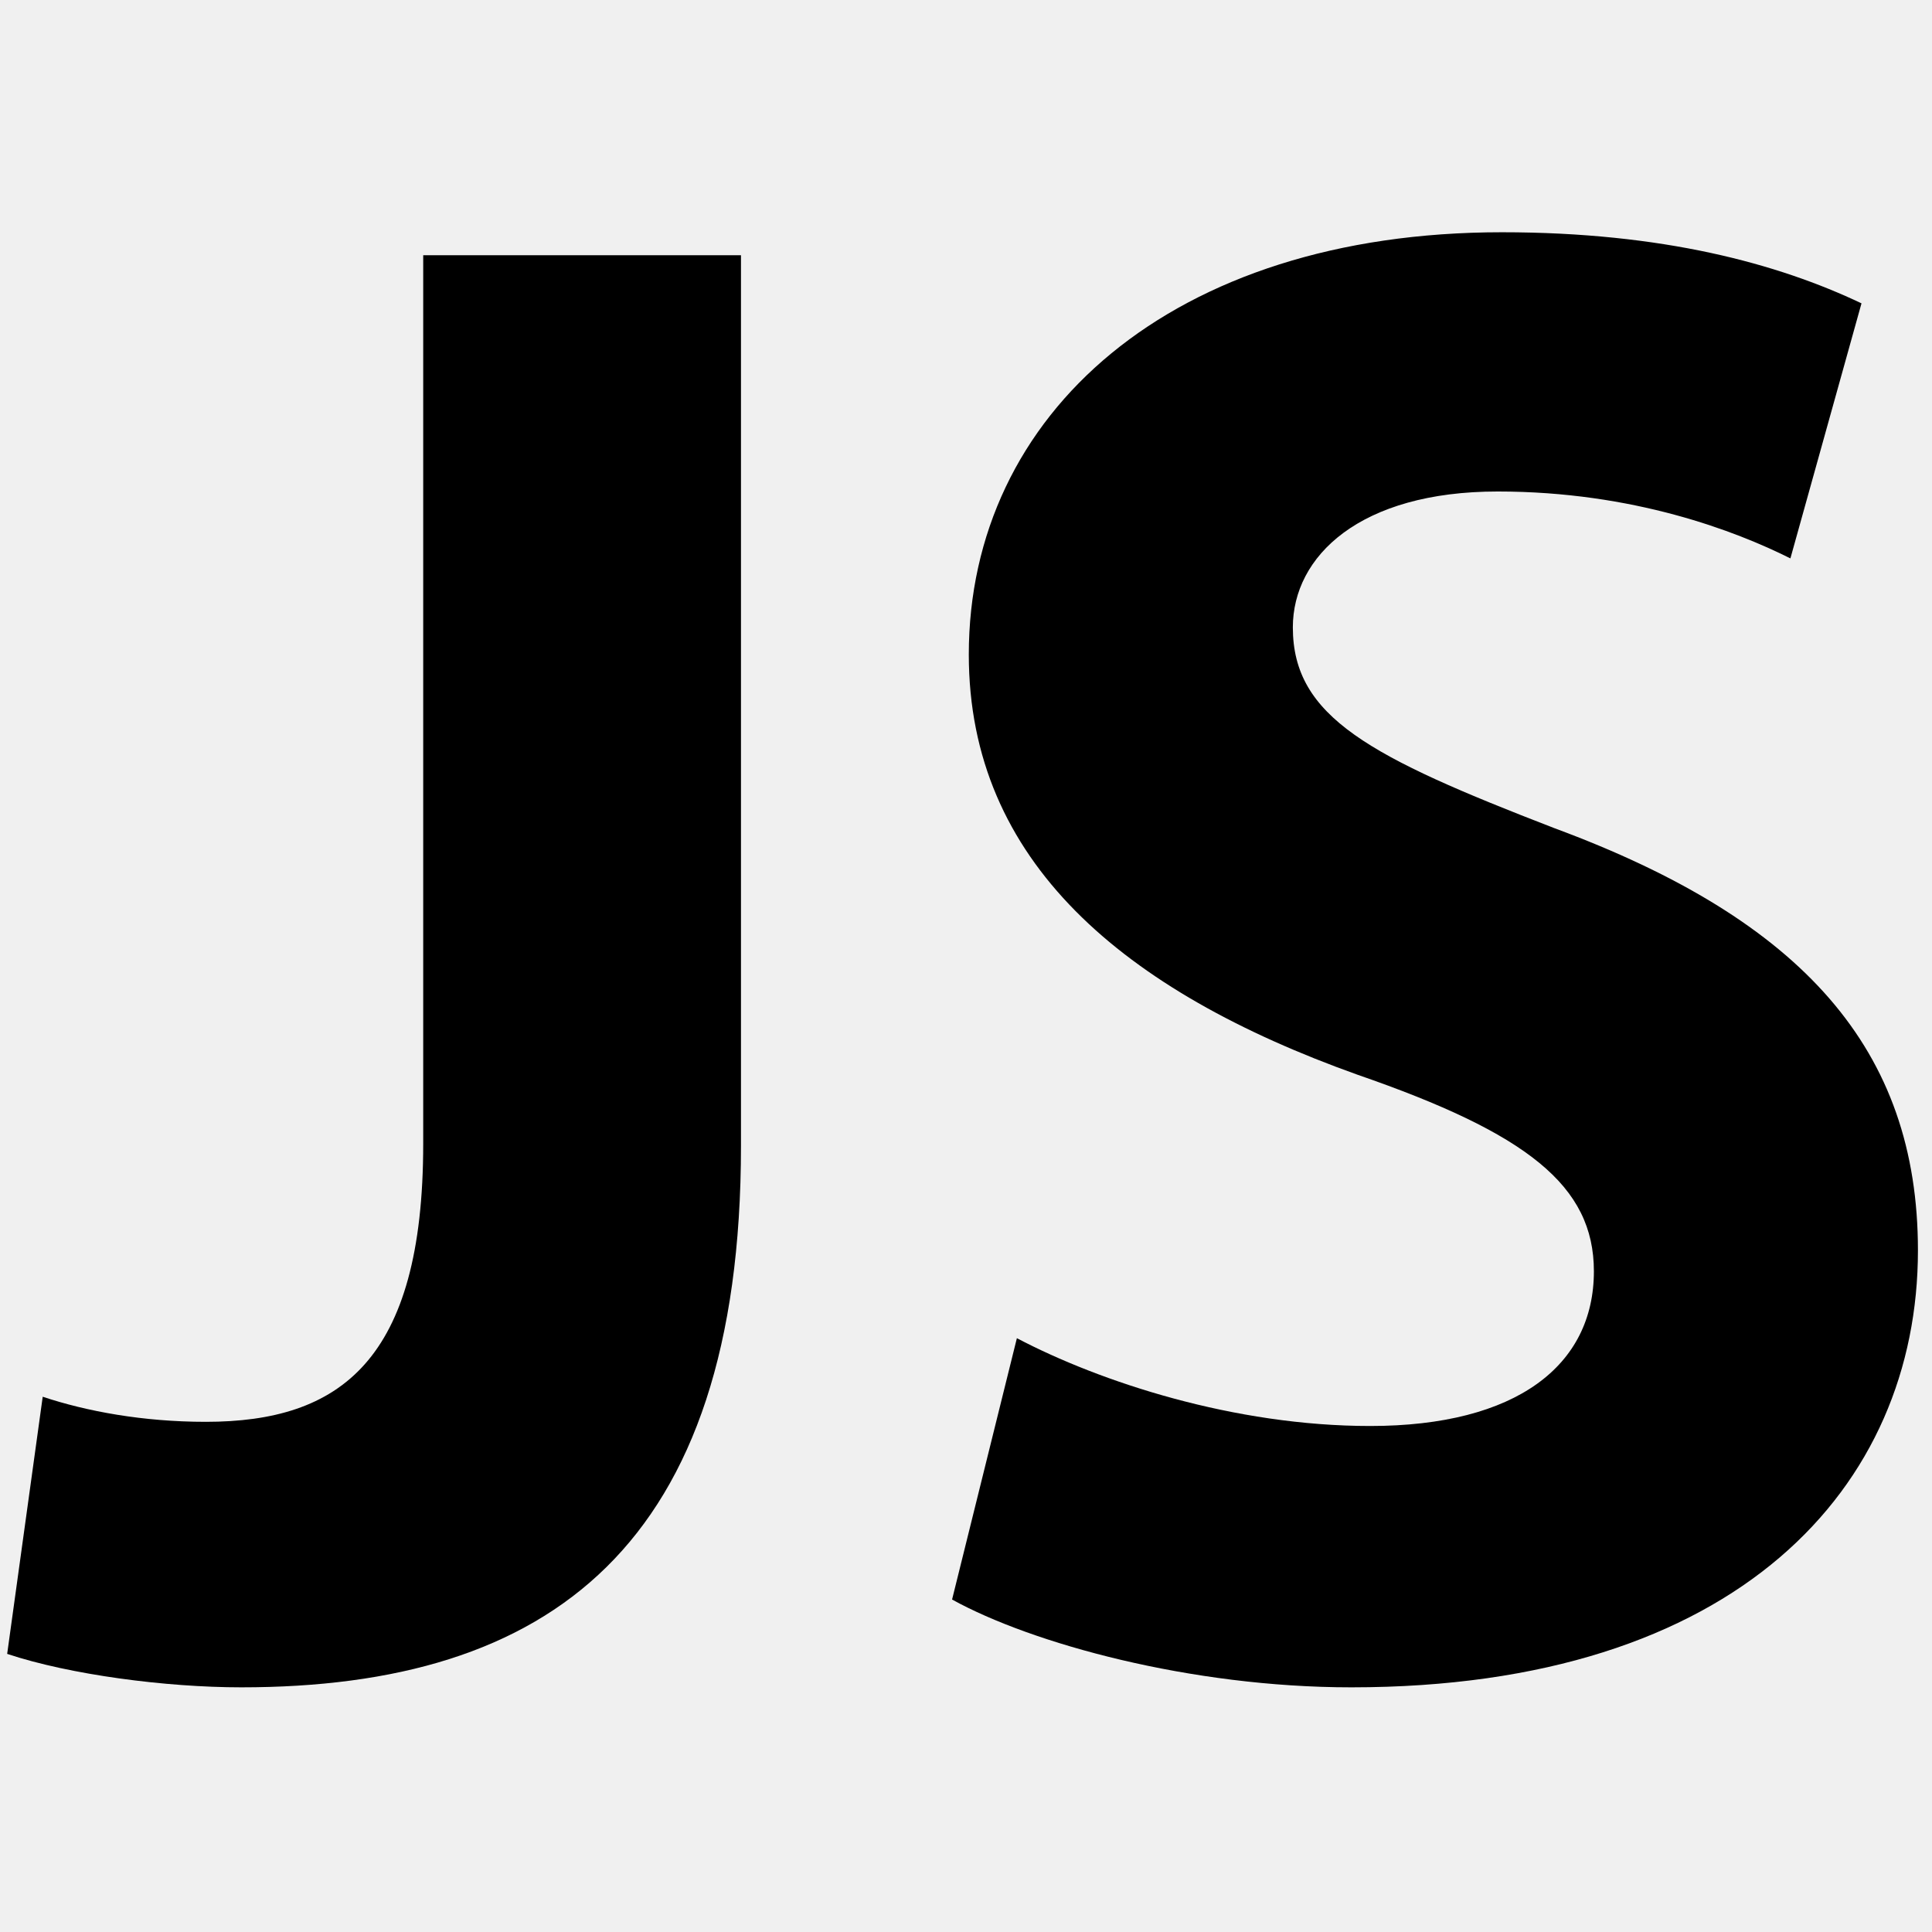
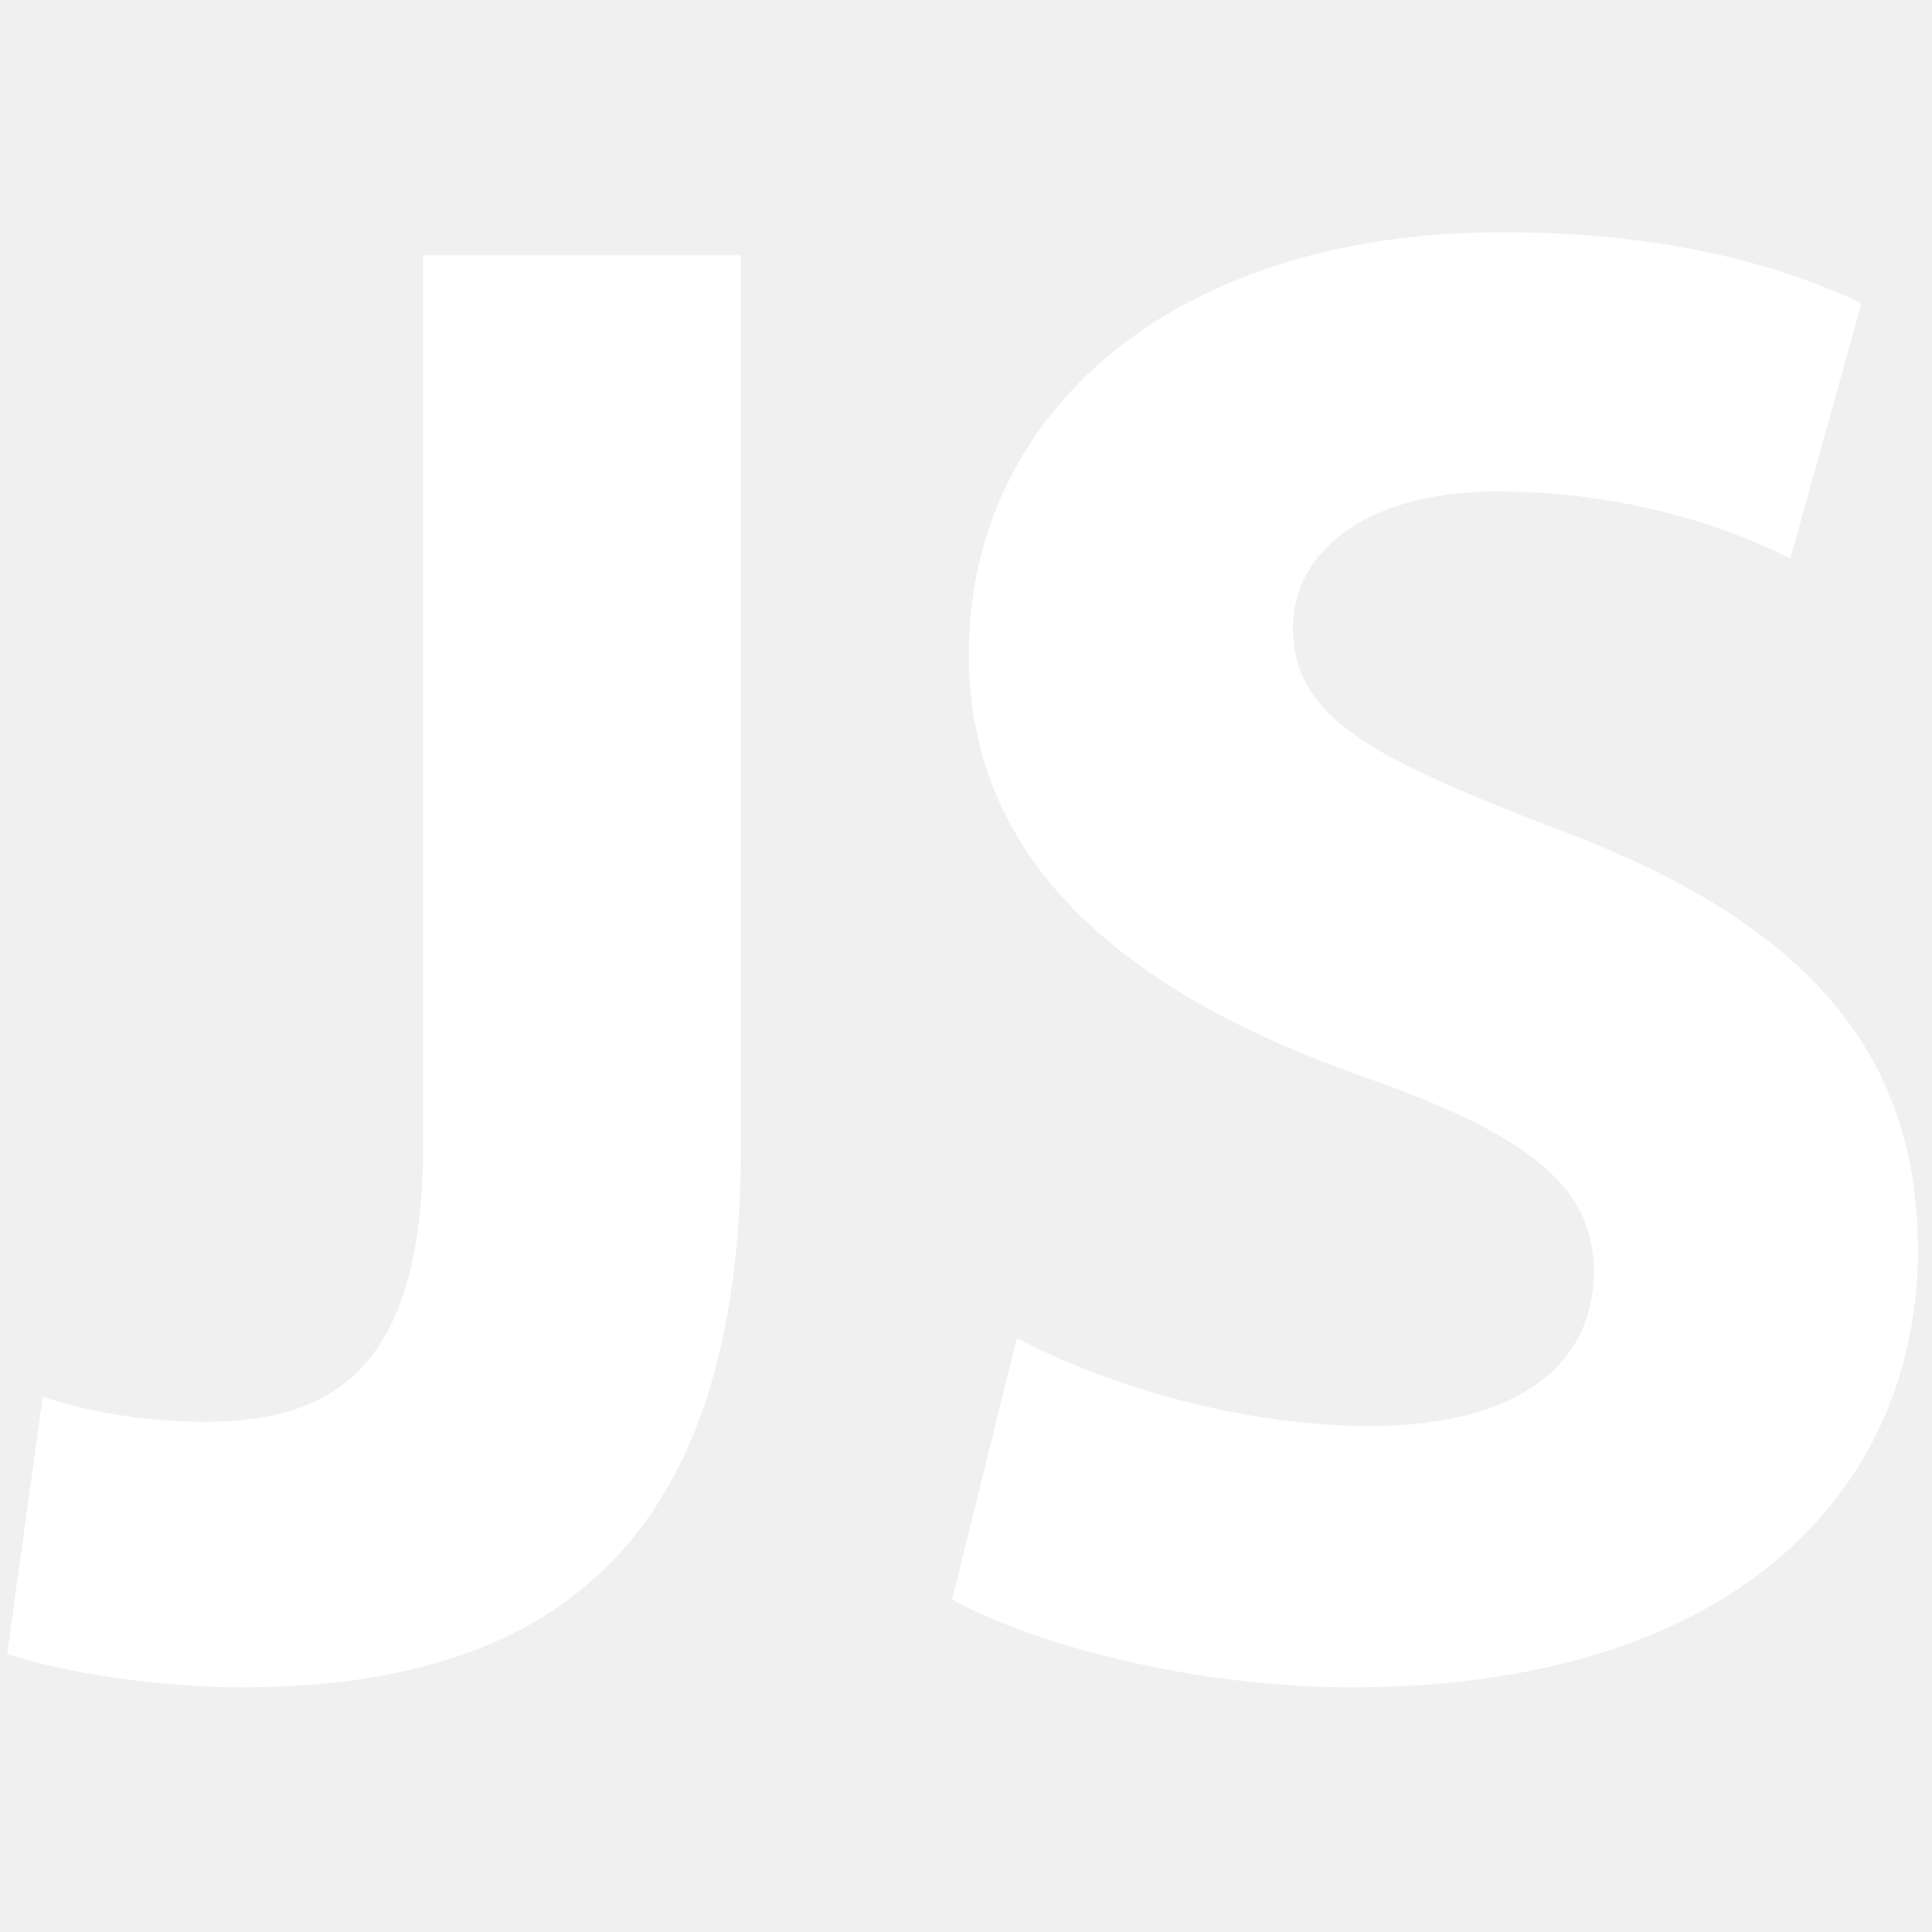
<svg xmlns="http://www.w3.org/2000/svg" baseProfile="tiny" height="512px" version="1.1" viewBox="0 0 512 512" width="512px" xml:space="preserve">
  <g id="Layer_1">
    <g>
-       <path d="M112.155,67.644h84.212v236.019c0,106.375-50.969,143.497-132.414,143.497c-19.944,0-45.429-3.324-62.052-8.864    l9.419-68.146c11.635,3.878,26.594,6.648,43.214,6.648c35.458,0,57.621-16.068,57.621-73.687V67.644z" />
-       <path d="M269.484,354.634c22.161,11.635,57.62,23.27,93.632,23.27c38.783,0,59.282-16.066,59.282-40.998    c0-22.715-17.729-36.565-62.606-52.079c-62.053-22.162-103.05-56.512-103.05-111.36c0-63.715,53.741-111.917,141.278-111.917    c42.662,0,73.132,8.313,95.295,18.838l-18.839,67.592c-14.404-7.201-41.553-17.729-77.562-17.729    c-36.567,0-54.297,17.175-54.297,36.013c0,23.824,20.499,34.349,69.256,53.188c65.928,24.378,96.4,58.728,96.4,111.915    c0,62.606-47.647,115.794-150.143,115.794c-42.662,0-84.77-11.636-105.82-23.27L269.484,354.634z" />
+       <path fill="#ffffff" d="M112.155,67.644h84.212v236.019c0,106.375-50.969,143.497-132.414,143.497c-19.944,0-45.429-3.324-62.052-8.864    l9.419-68.146c11.635,3.878,26.594,6.648,43.214,6.648c35.458,0,57.621-16.068,57.621-73.687V67.644z" />
+       <path fill="#ffffff" d="M269.484,354.634c22.161,11.635,57.62,23.27,93.632,23.27c38.783,0,59.282-16.066,59.282-40.998    c0-22.715-17.729-36.565-62.606-52.079c-62.053-22.162-103.05-56.512-103.05-111.36c0-63.715,53.741-111.917,141.278-111.917    c42.662,0,73.132,8.313,95.295,18.838l-18.839,67.592c-14.404-7.201-41.553-17.729-77.562-17.729    c-36.567,0-54.297,17.175-54.297,36.013c0,23.824,20.499,34.349,69.256,53.188c65.928,24.378,96.4,58.728,96.4,111.915    c0,62.606-47.647,115.794-150.143,115.794c-42.662,0-84.77-11.636-105.82-23.27L269.484,354.634z" />
    </g>
  </g>
</svg>
